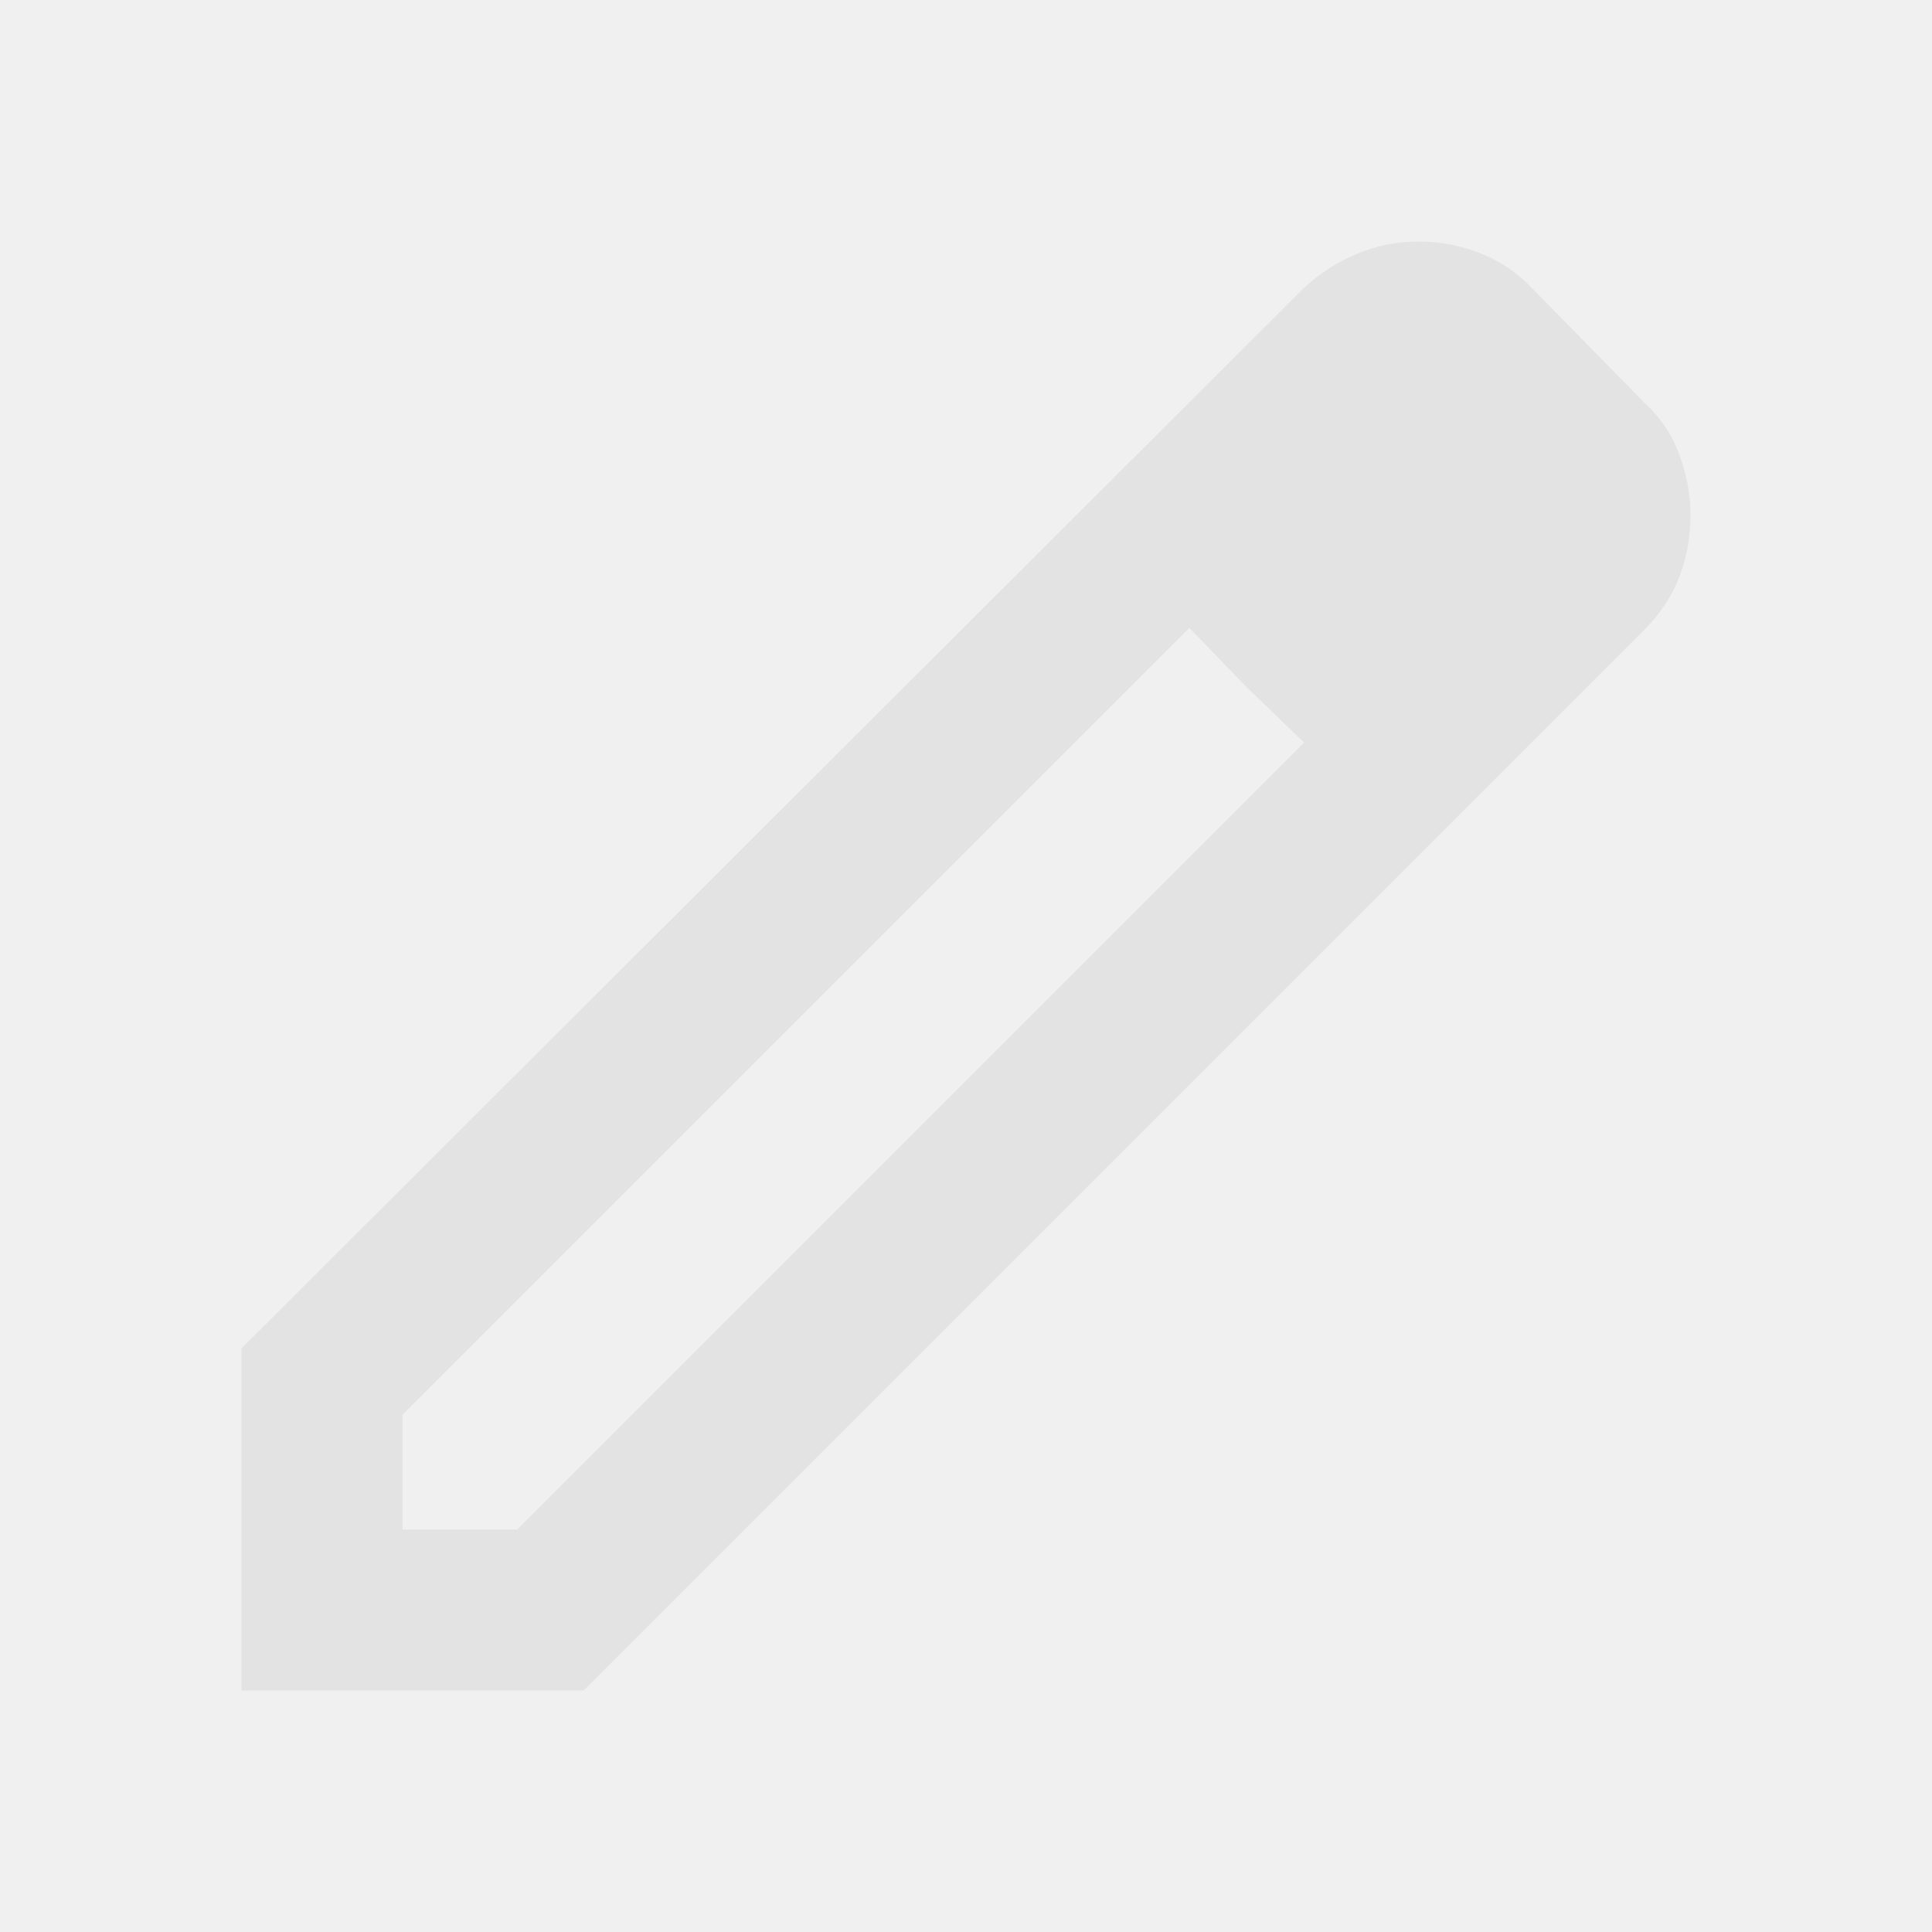
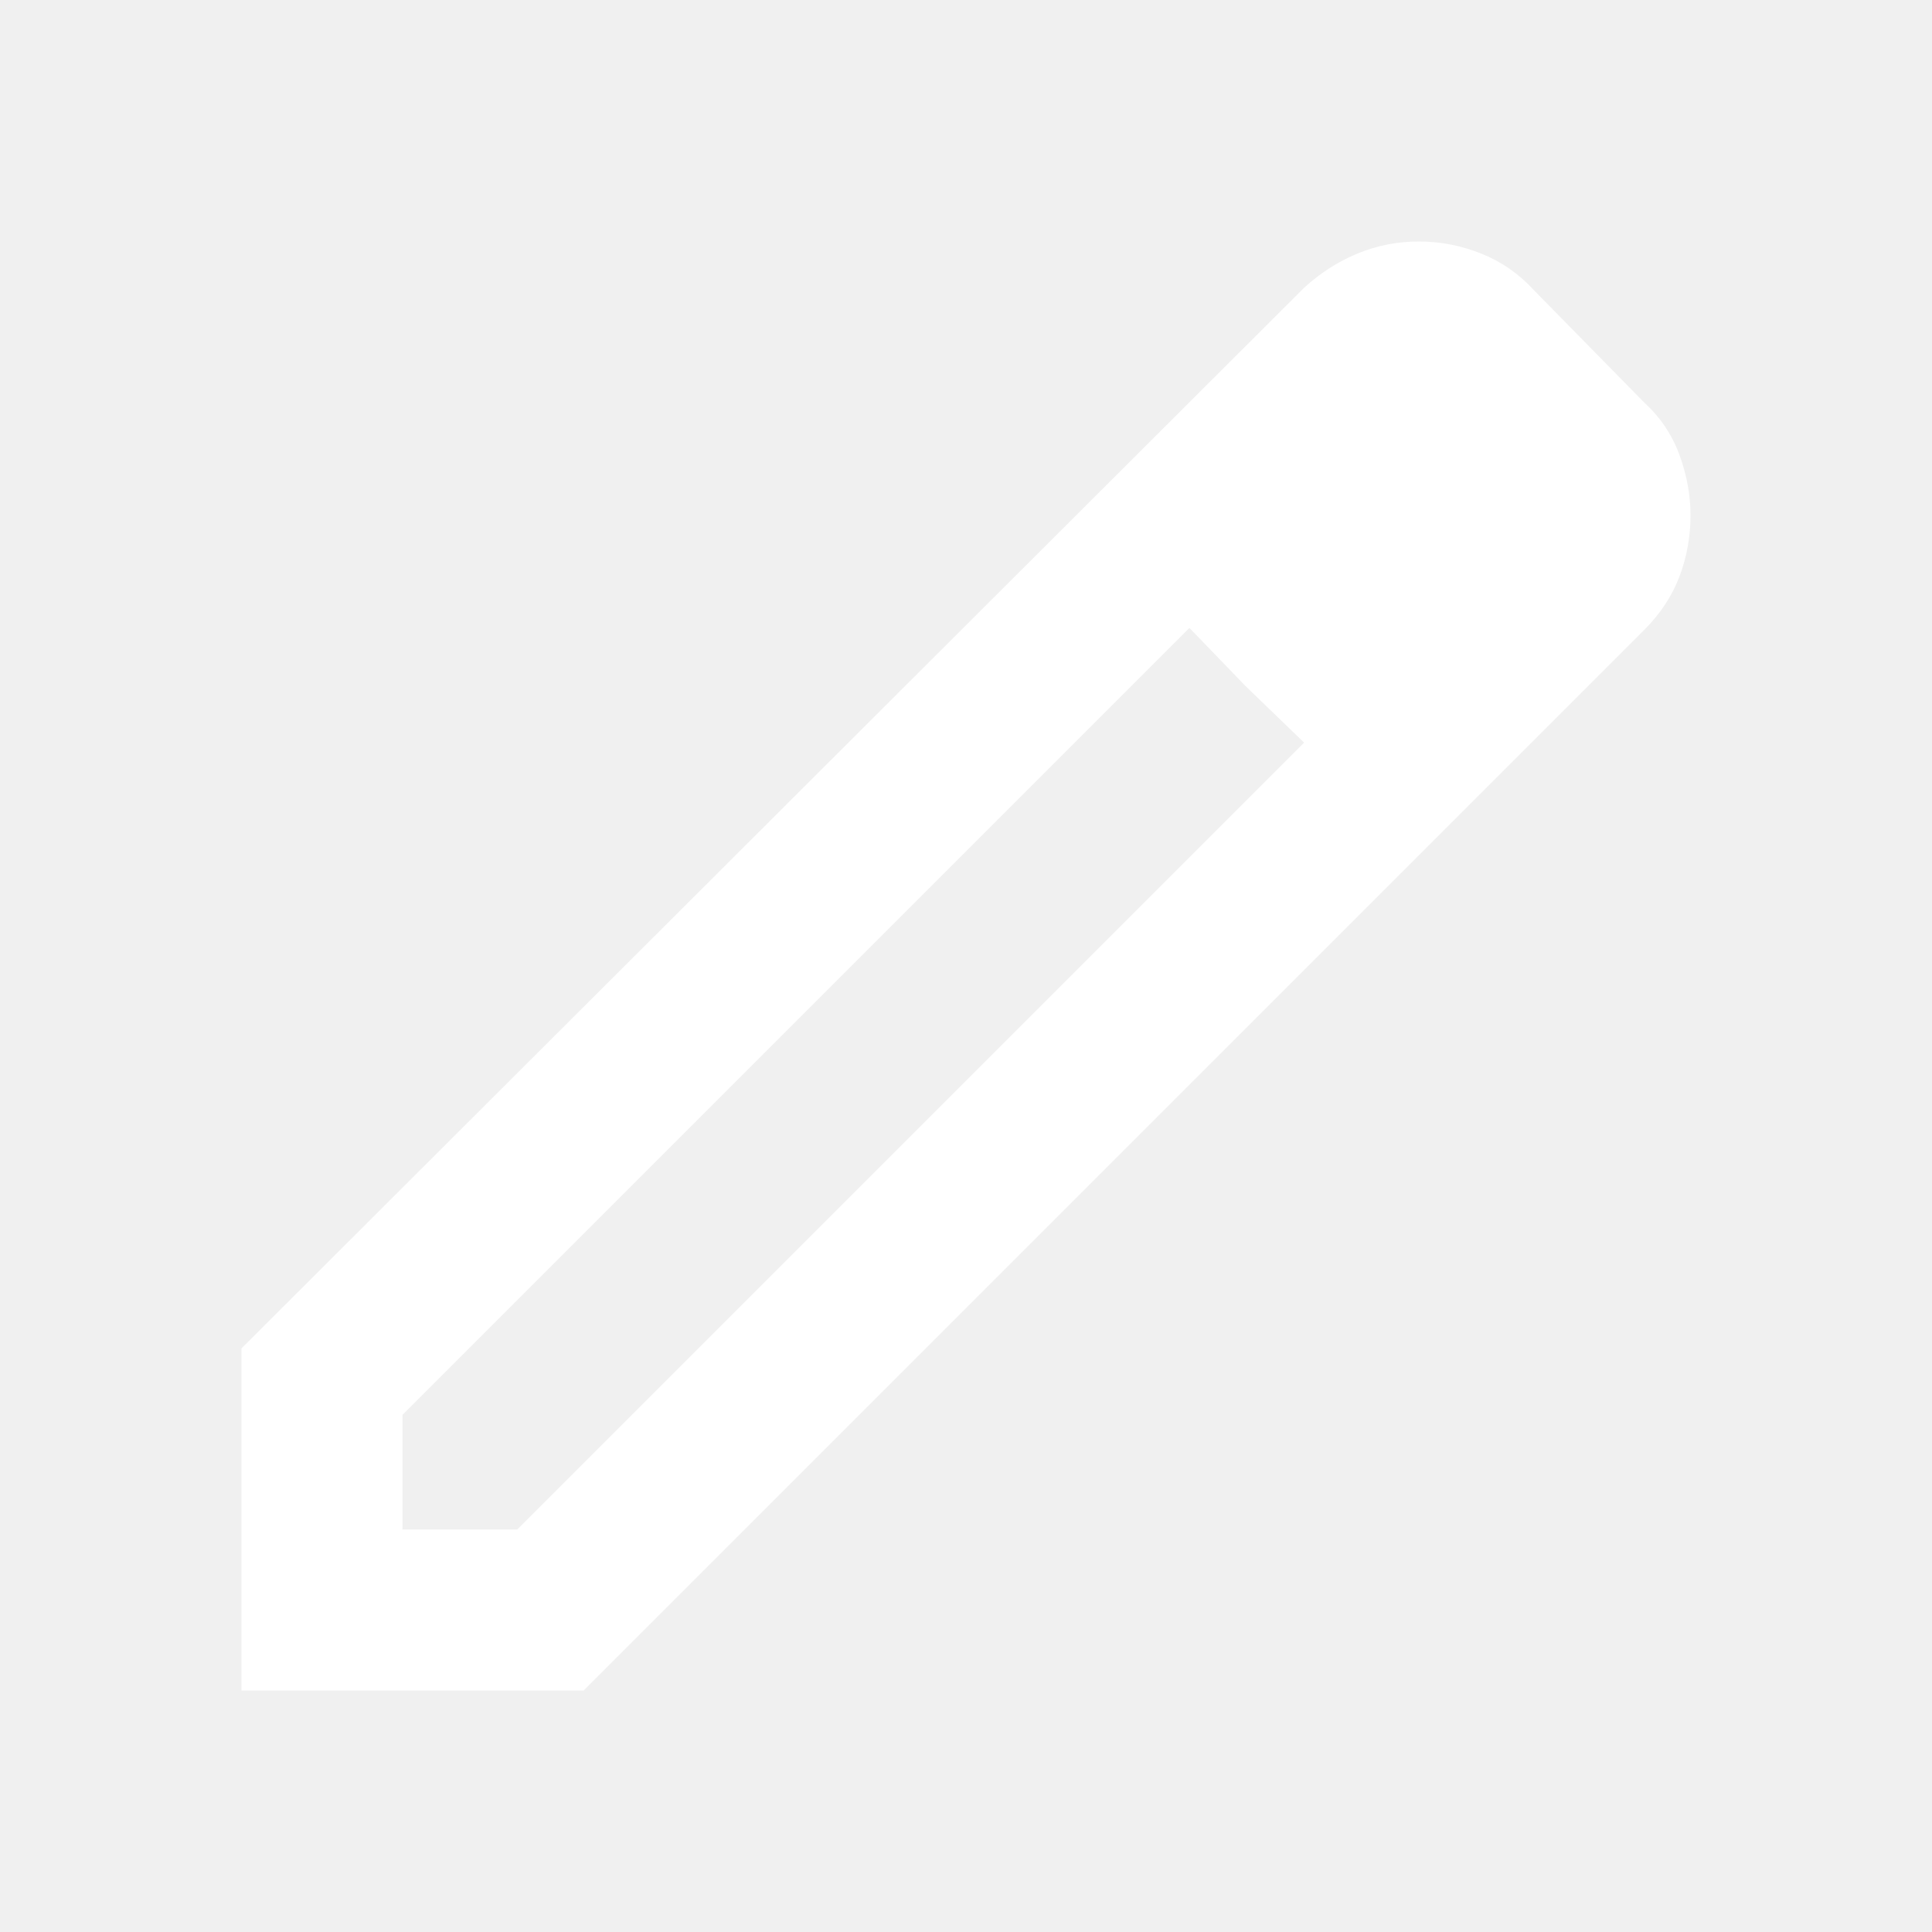
- <svg xmlns="http://www.w3.org/2000/svg" height="24px" viewBox="0 -960 960 960" width="24px" fill="#e3e3e3">
+ <svg xmlns="http://www.w3.org/2000/svg" height="24px" viewBox="0 -960 960 960" width="24px" fill="#FFFFFF">
  <path d="M200-200h57l391-391-57-57-391 391v57Zm-80 80v-170l528-527q12-11 26.5-17t30.5-6q16 0 31 6t26 18l55 56q12 11 17.5 26t5.5 30q0 16-5.5 30.5T817-647L290-120H120Zm640-584-56-56 56 56Zm-141 85-28-29 57 57-29-28Z" />
</svg>
